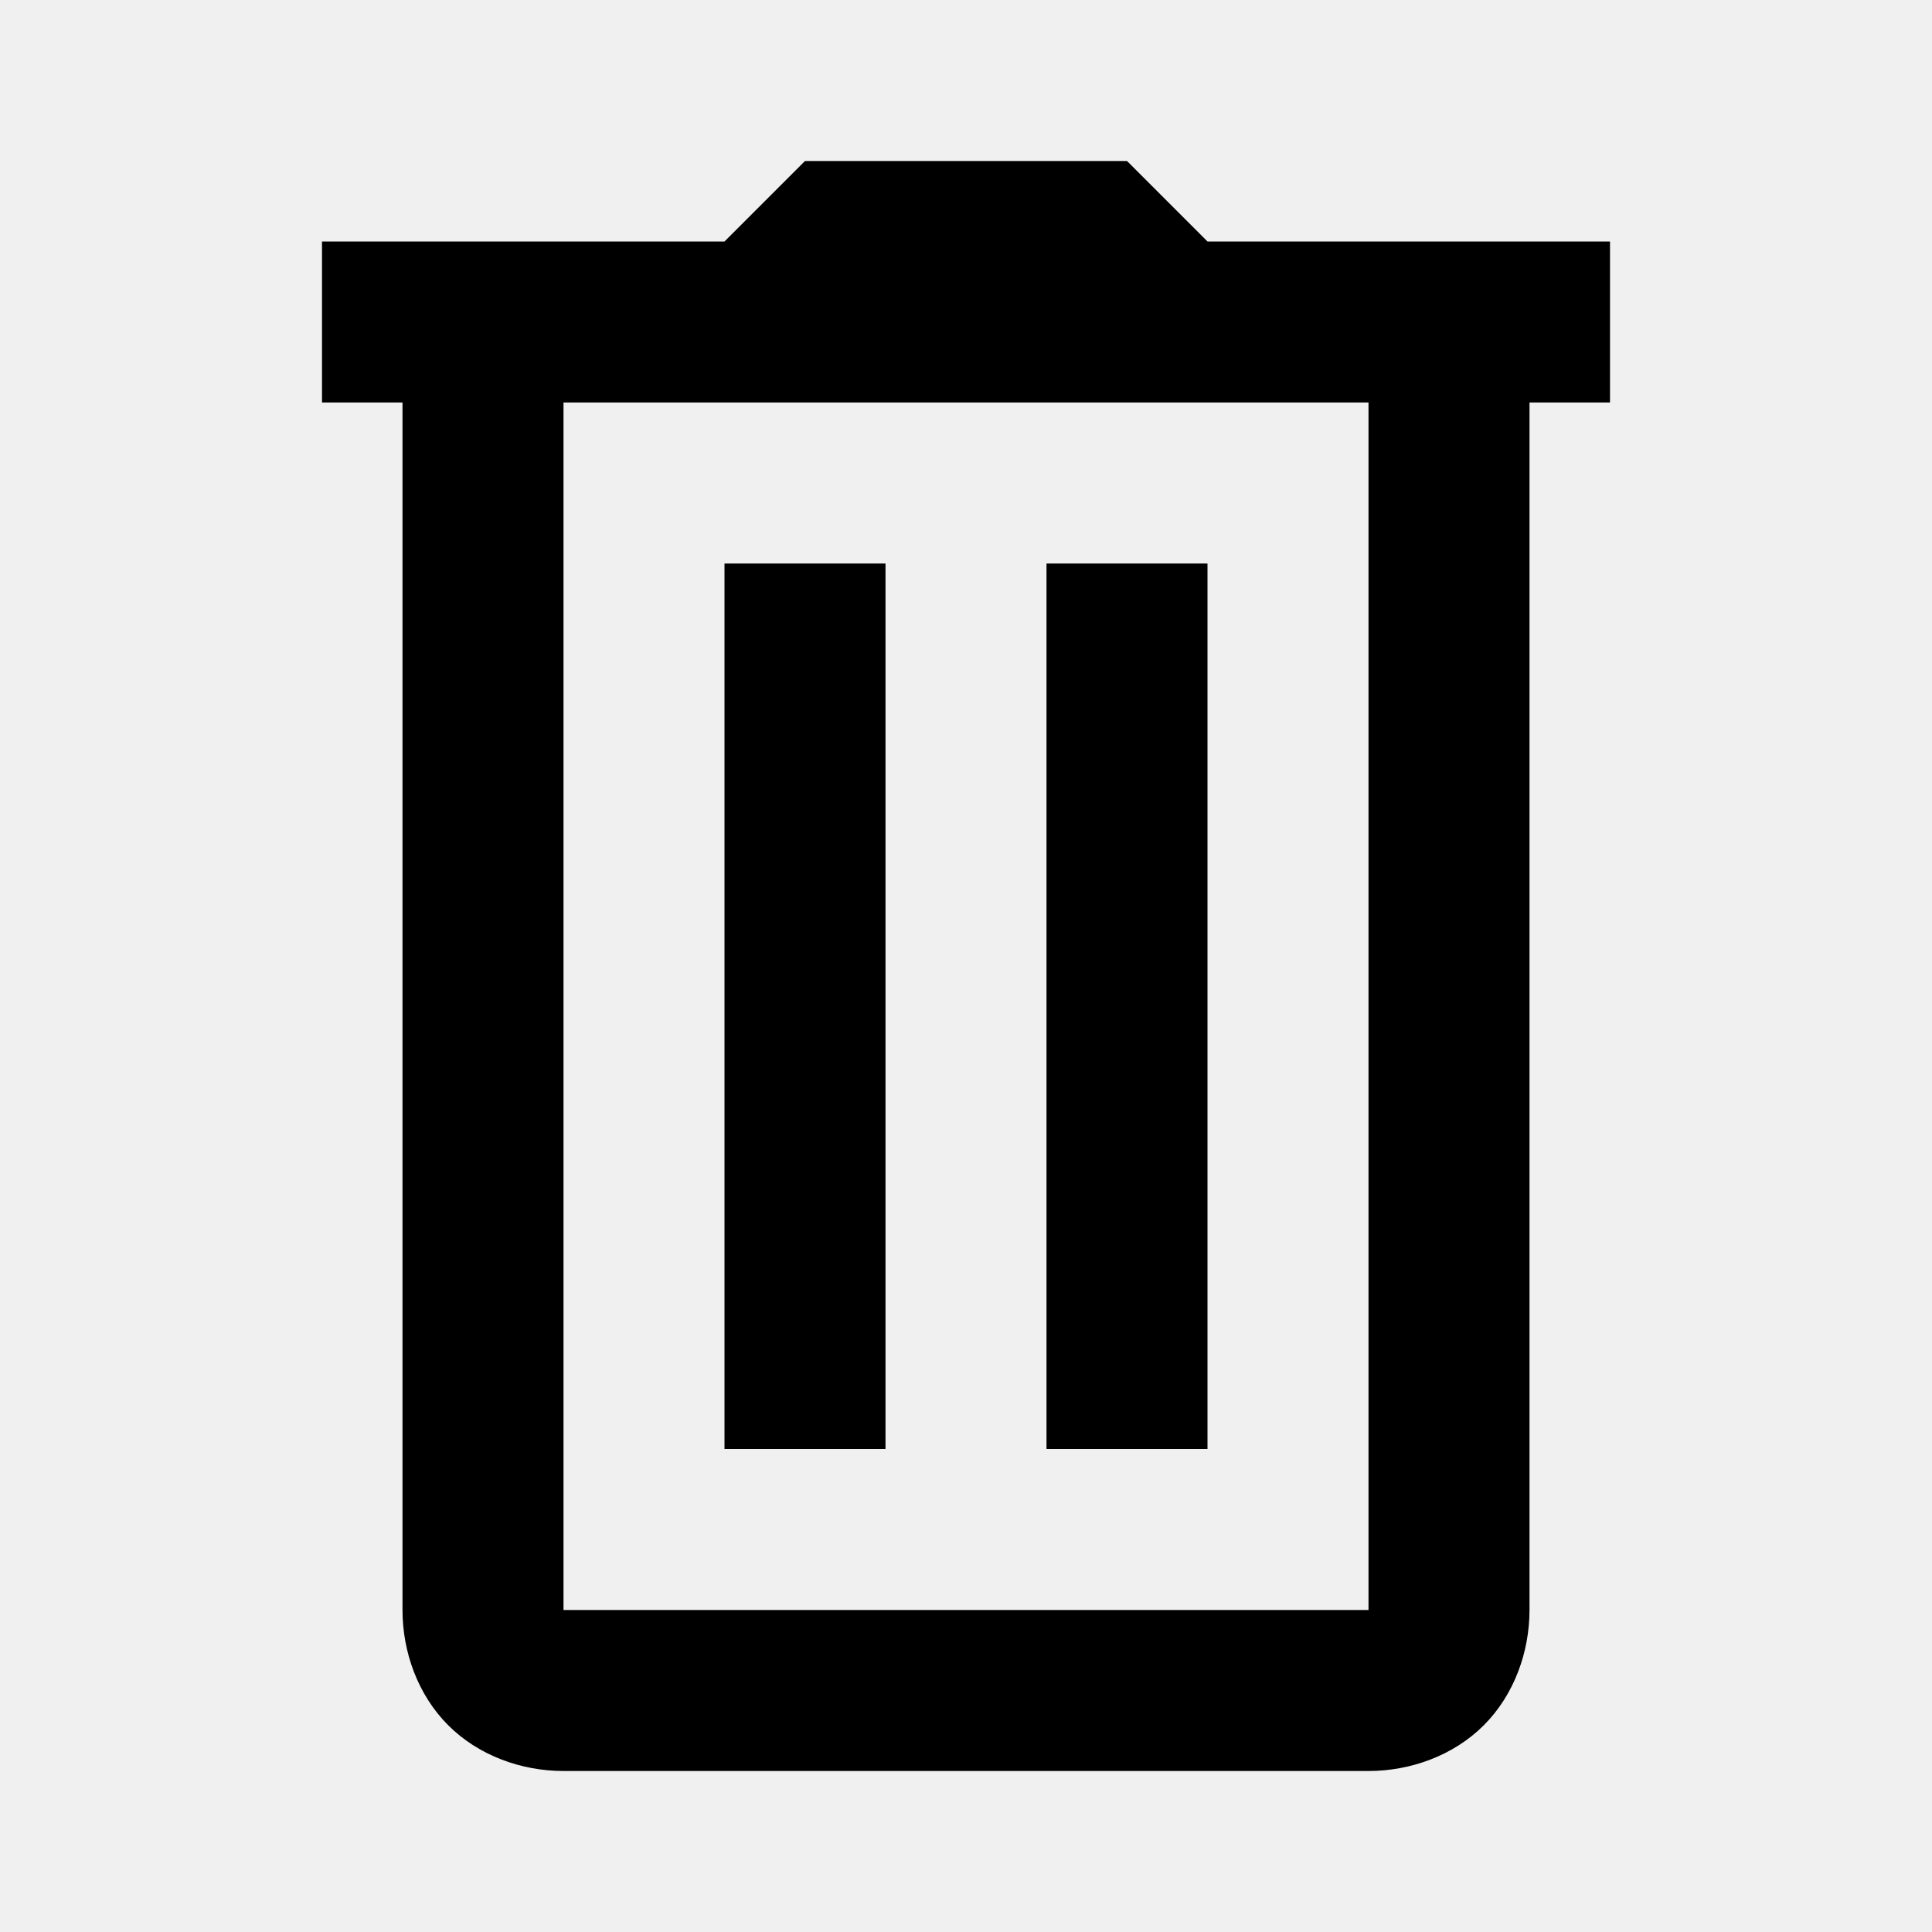
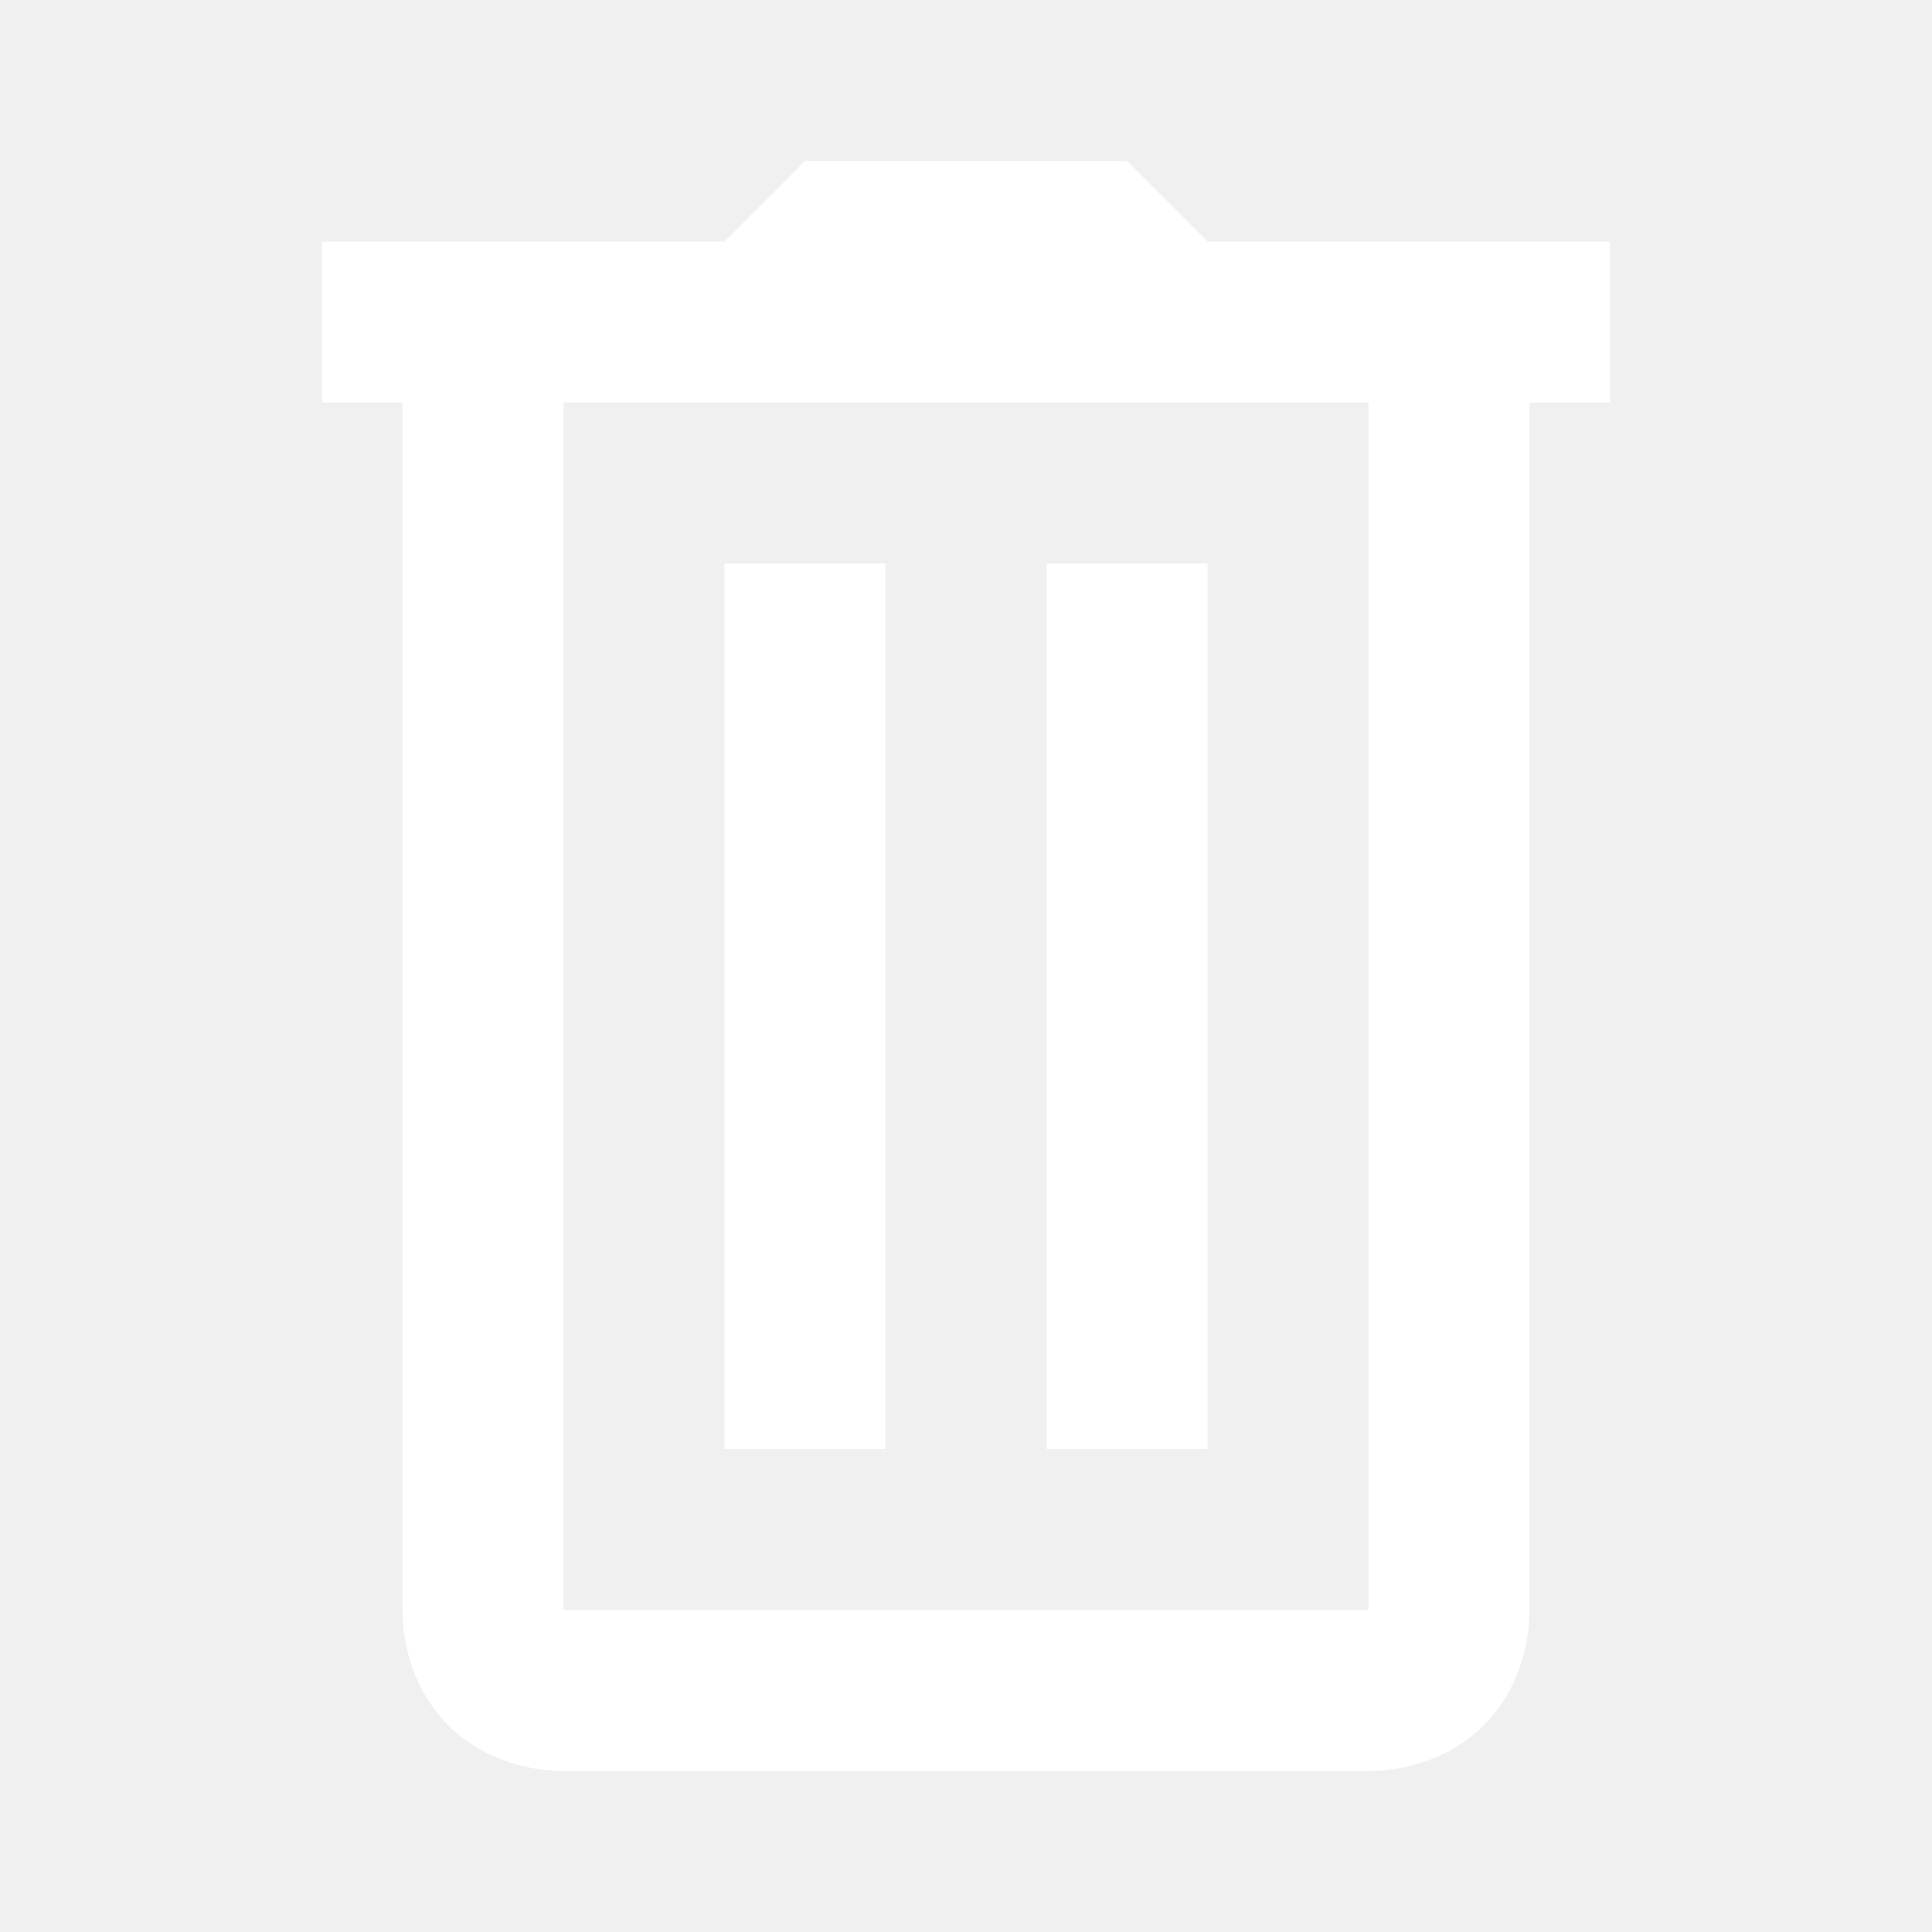
- <svg xmlns="http://www.w3.org/2000/svg" viewBox="0 0 24 24" width="24px" height="24px">
-   <path d="M 10 2 L 9 3 L 4 3 L 4 5 L 5 5 L 5 20 C 5 20.522 5.191 21.055 5.568 21.432 C 5.945 21.809 6.478 22 7 22 L 17 22 C 17.522 22 18.055 21.809 18.432 21.432 C 18.809 21.055 19 20.522 19 20 L 19 5 L 20 5 L 20 3 L 15 3 L 14 2 L 10 2 z M 7 5 L 17 5 L 17 20 L 7 20 L 7 5 z M 9 7 L 9 18 L 11 18 L 11 7 L 9 7 z M 13 7 L 13 18 L 15 18 L 15 7 L 13 7 z" />
+ <svg xmlns="http://www.w3.org/2000/svg" viewBox="0,0,256,256" width="24px" height="24px">
+   <g fill="#ffffff" fill-rule="nonzero" stroke="none" stroke-width="1" stroke-linecap="butt" stroke-linejoin="miter" stroke-miterlimit="10" stroke-dasharray="" stroke-dashoffset="0" font-family="none" font-weight="none" font-size="none" text-anchor="none" style="mix-blend-mode: normal">
+     <g transform="scale(10.66667,10.66667)">
+       <path d="M10,2l-1,1h-5v2h1v15c0,0.522 0.191,1.055 0.568,1.432c0.377,0.377 0.909,0.568 1.432,0.568h10c0.522,0 1.055,-0.191 1.432,-0.568c0.377,-0.377 0.568,-0.909 0.568,-1.432v-15h1v-2h-5l-1,-1zM7,5h10v15h-10zM9,7v11h2v-11zM13,7v11h2v-11z" />
+     </g>
+   </g>
</svg>
